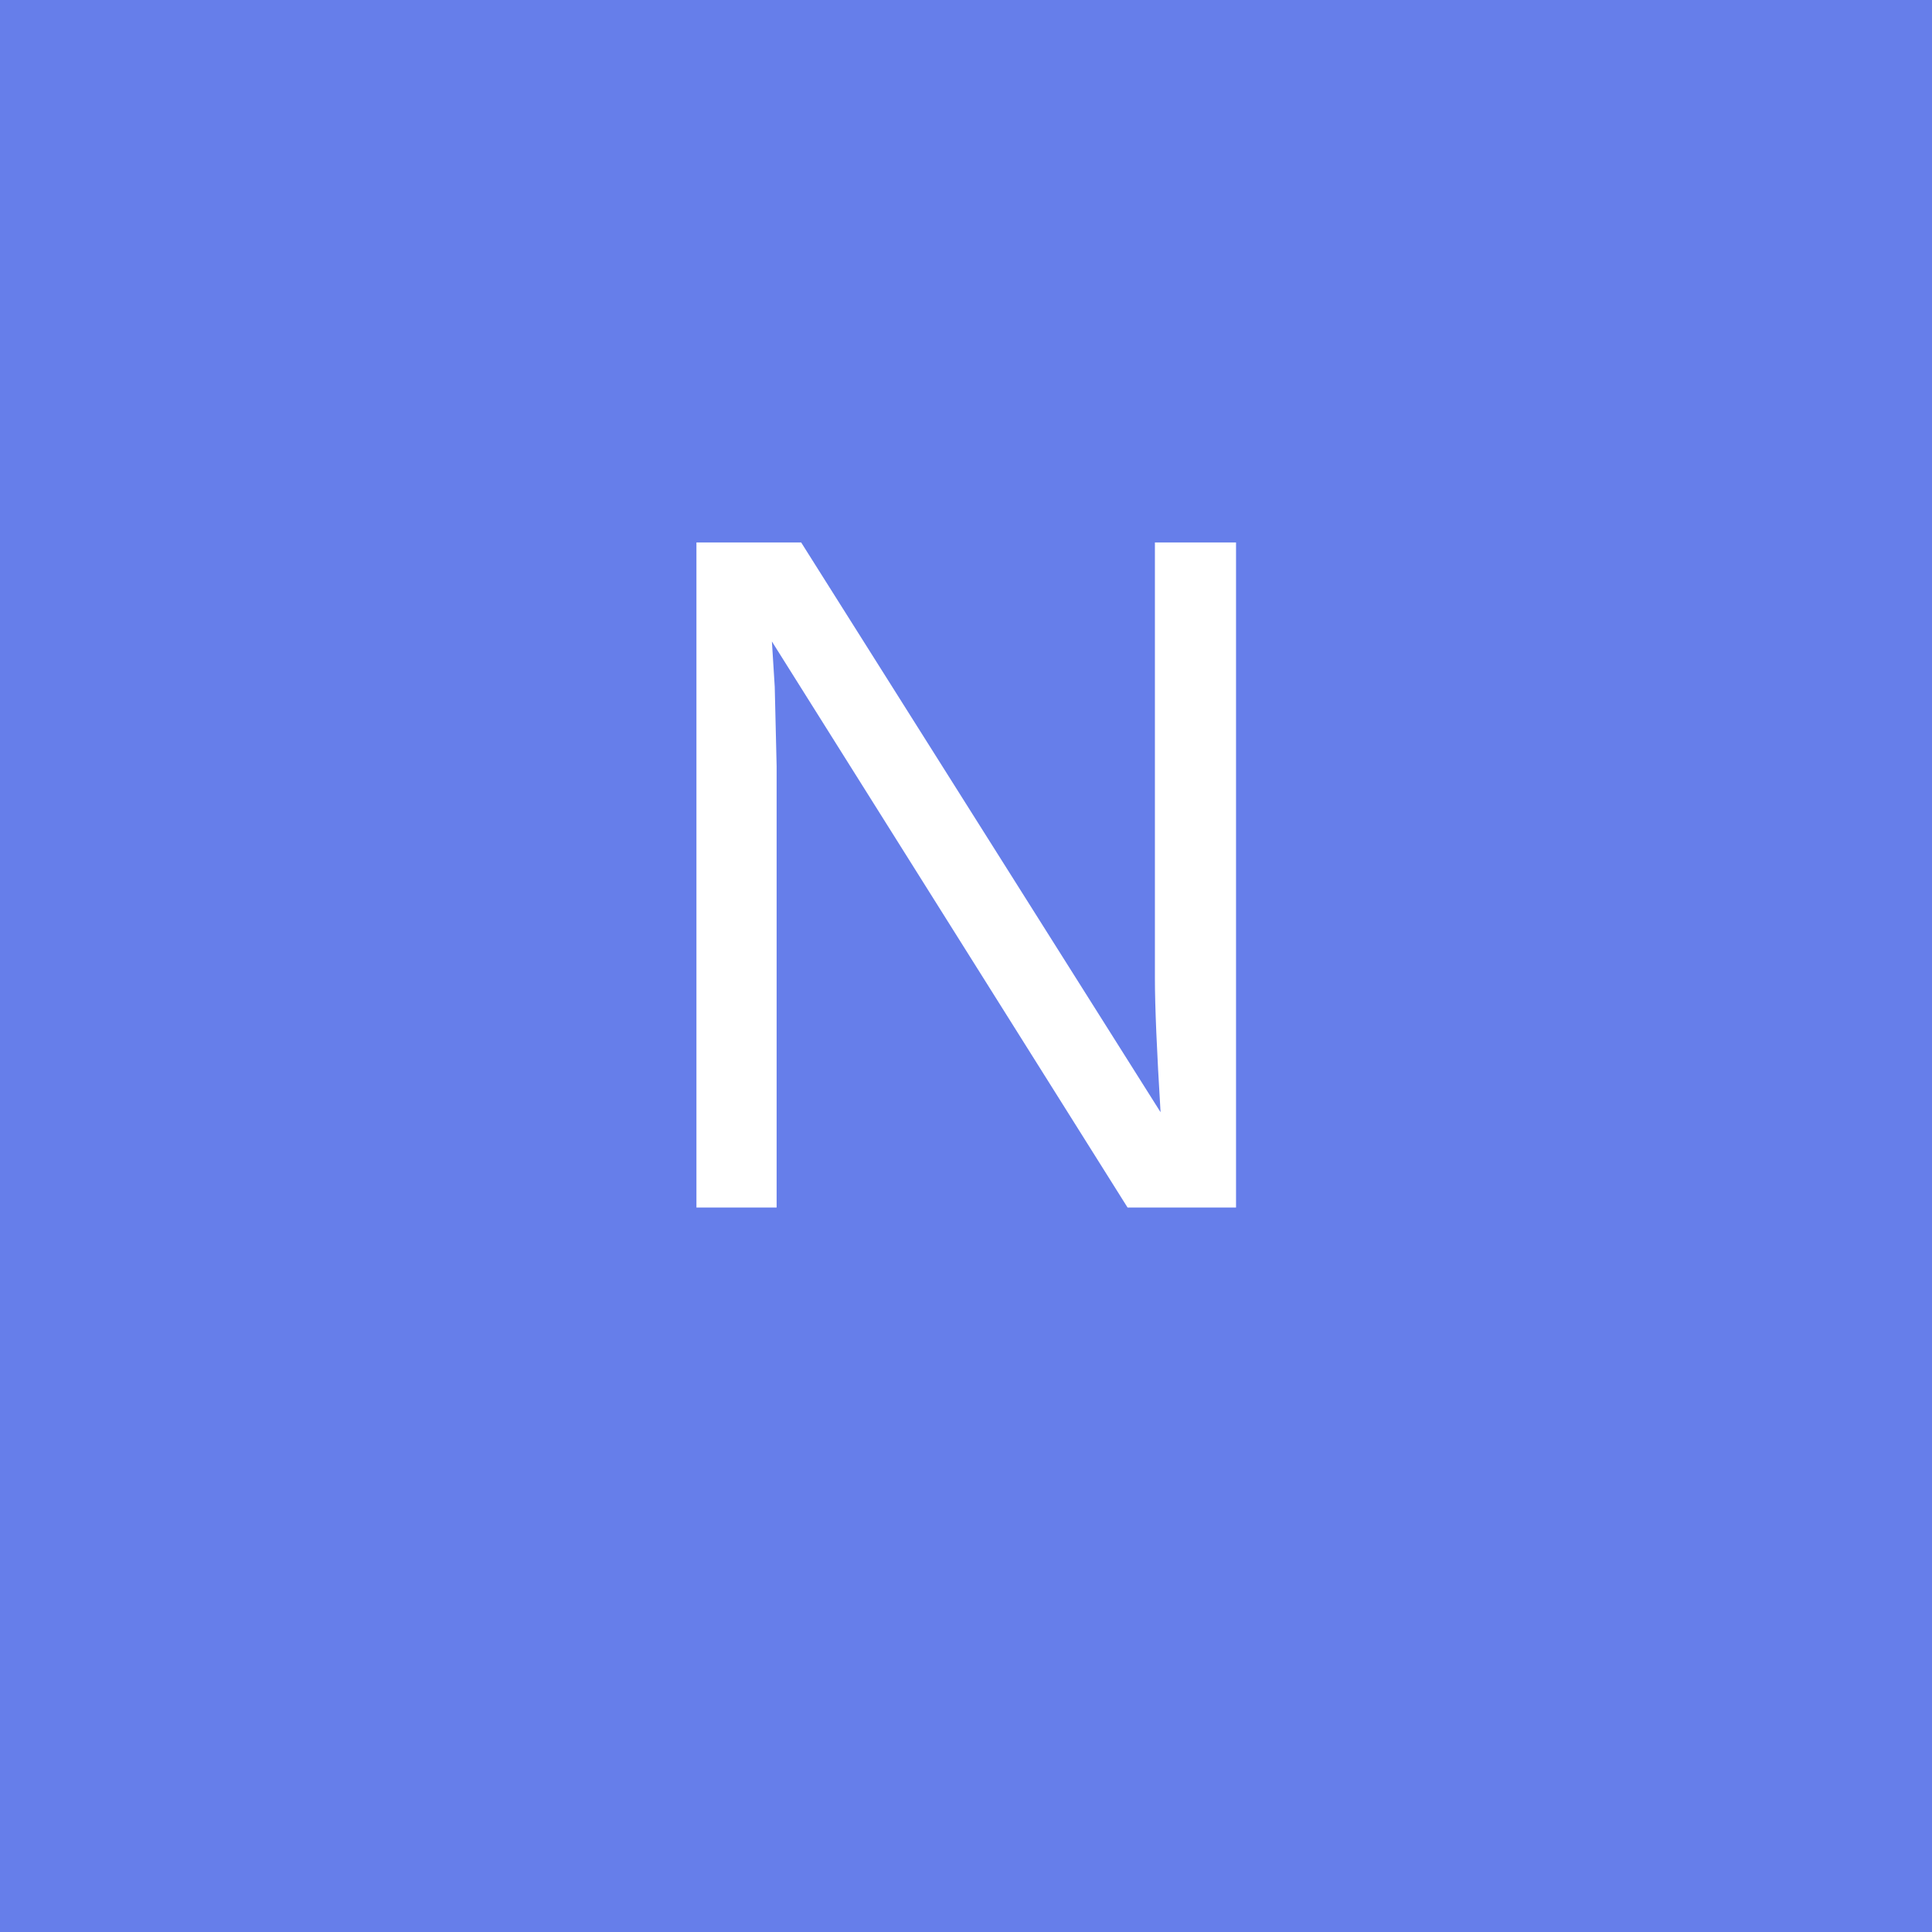
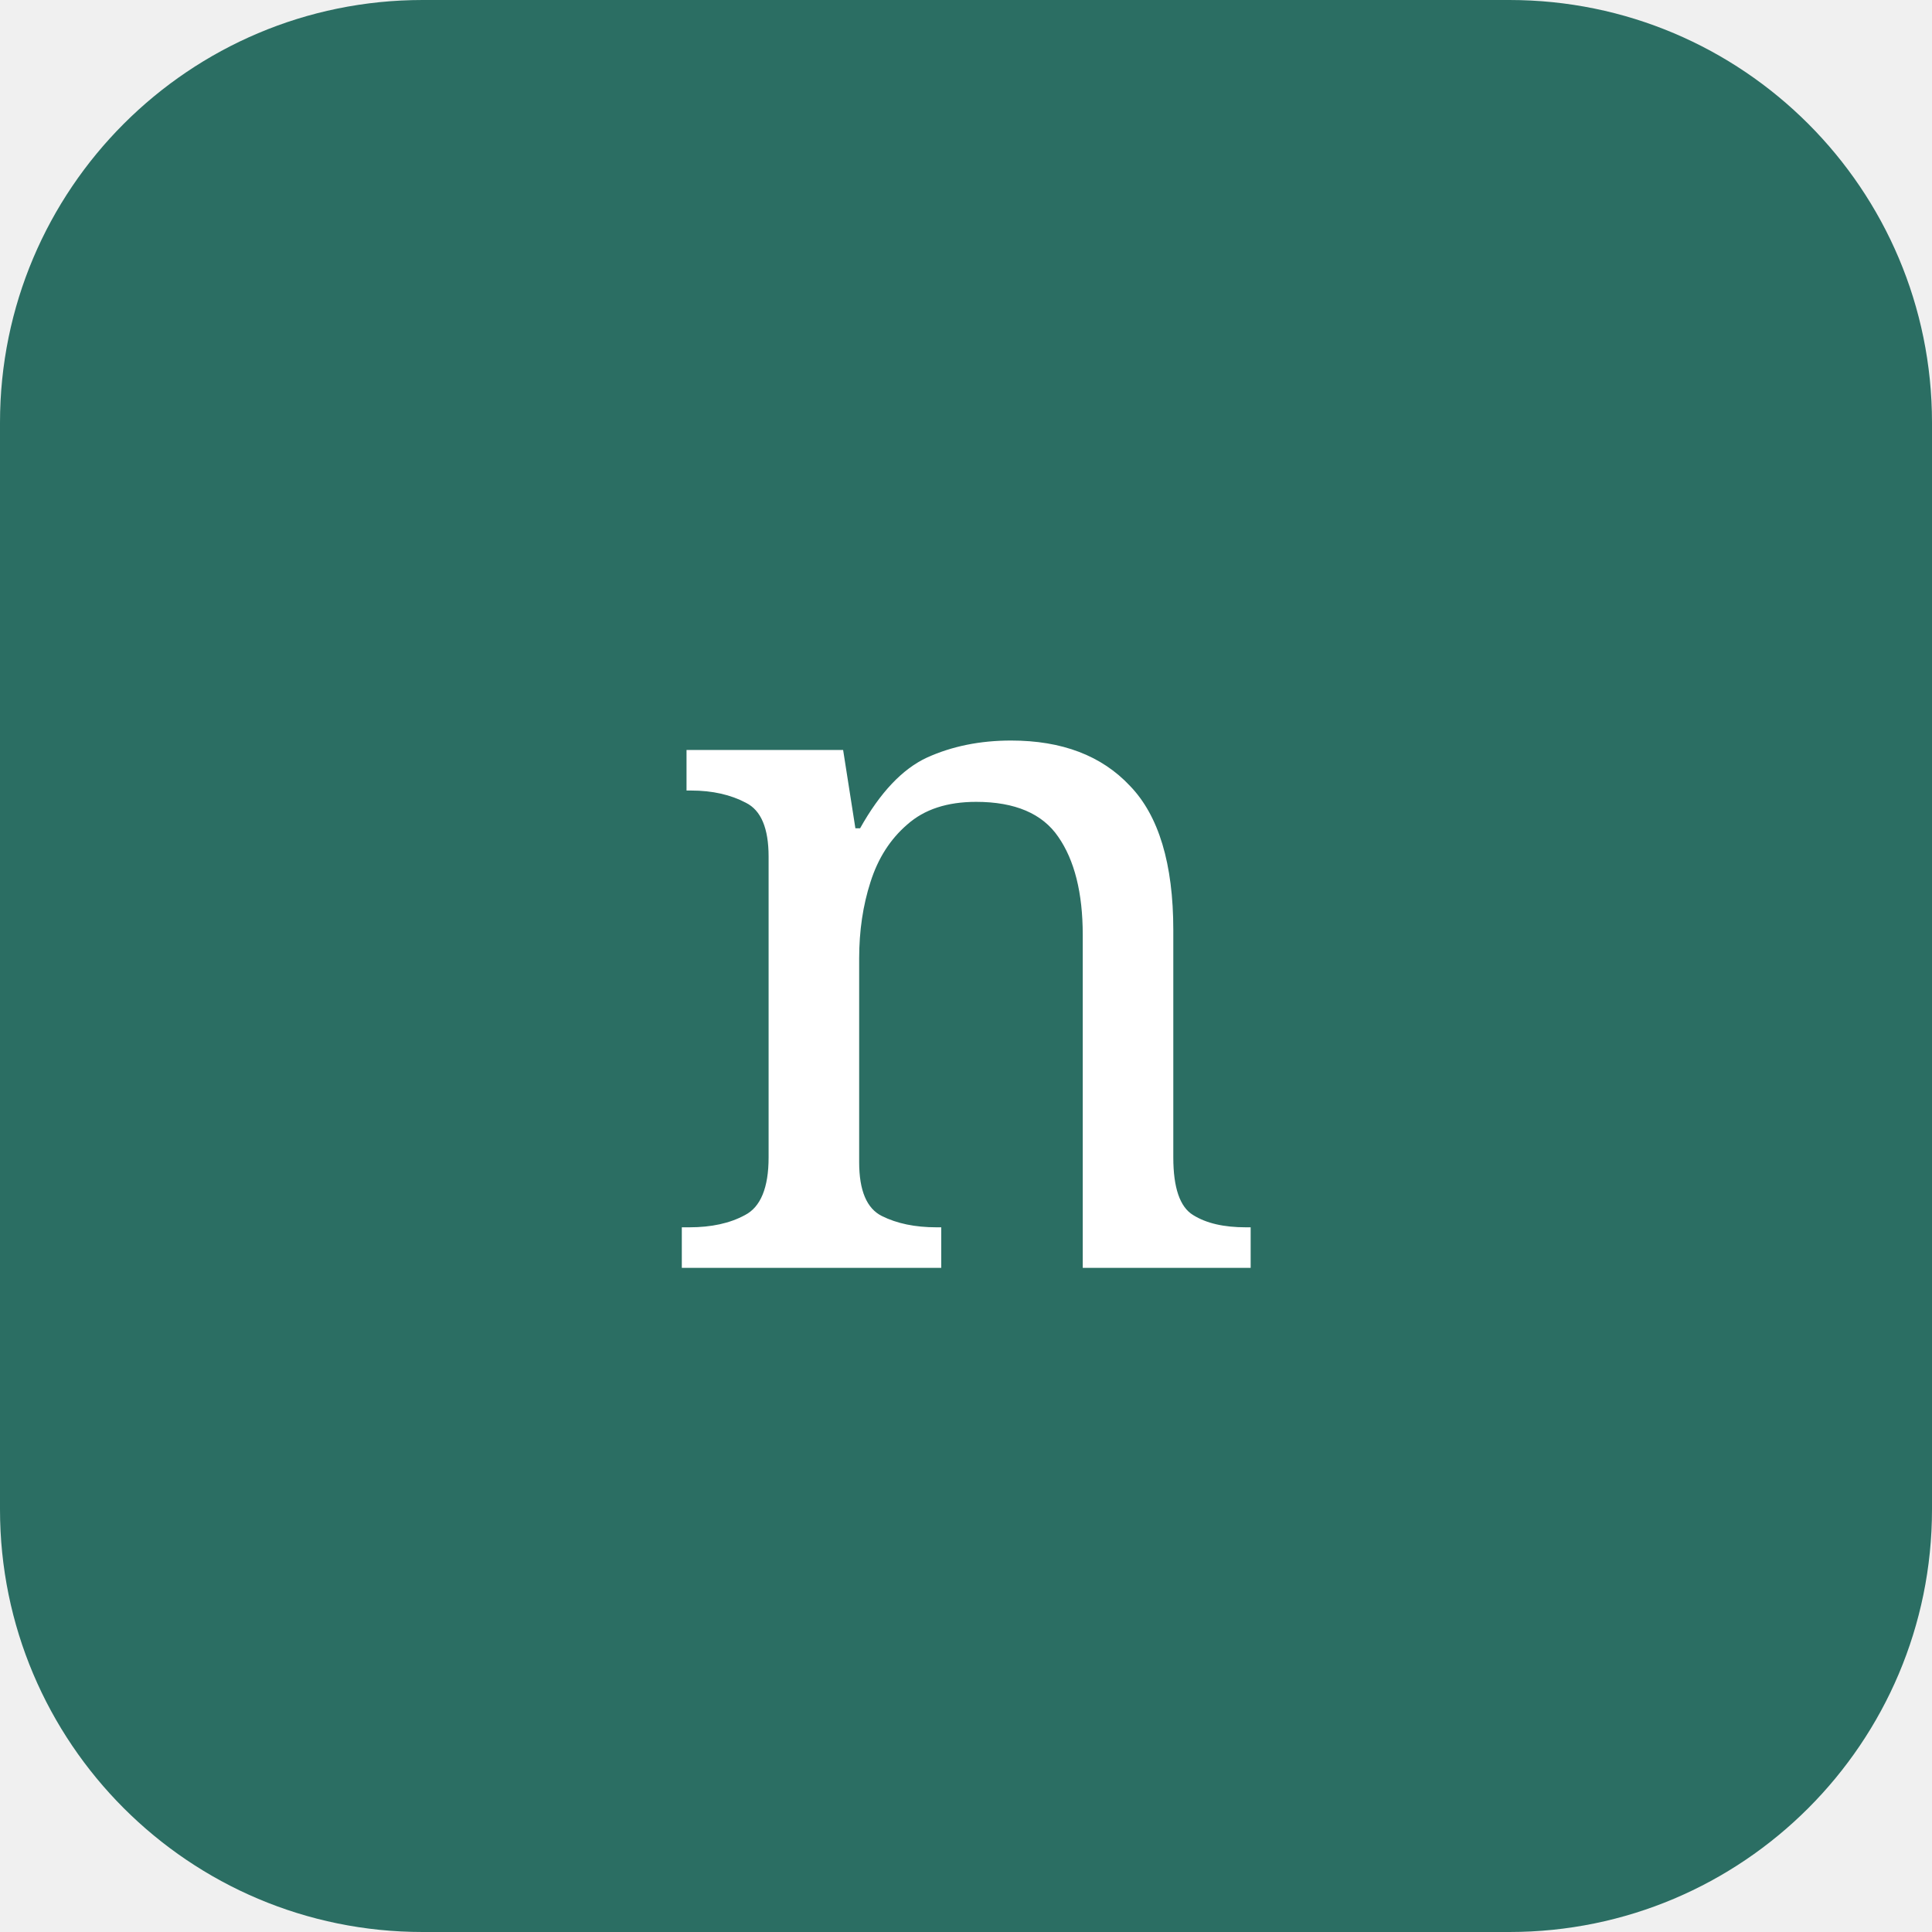
<svg xmlns="http://www.w3.org/2000/svg" width="32" height="32" viewBox="0 0 32 32">
-   <rect width="32" height="32" fill="#667eea" />
-   <text x="16" y="20" font-family="Arial" font-size="16" fill="white" text-anchor="middle">N</text>
+   <rect width="32" height="32" rx="7" fill="#2b6e63" />
+   <text x="16" y="21" font-family="Georgia, serif" font-size="16" fill="white" text-anchor="middle">n</text>
</svg>
